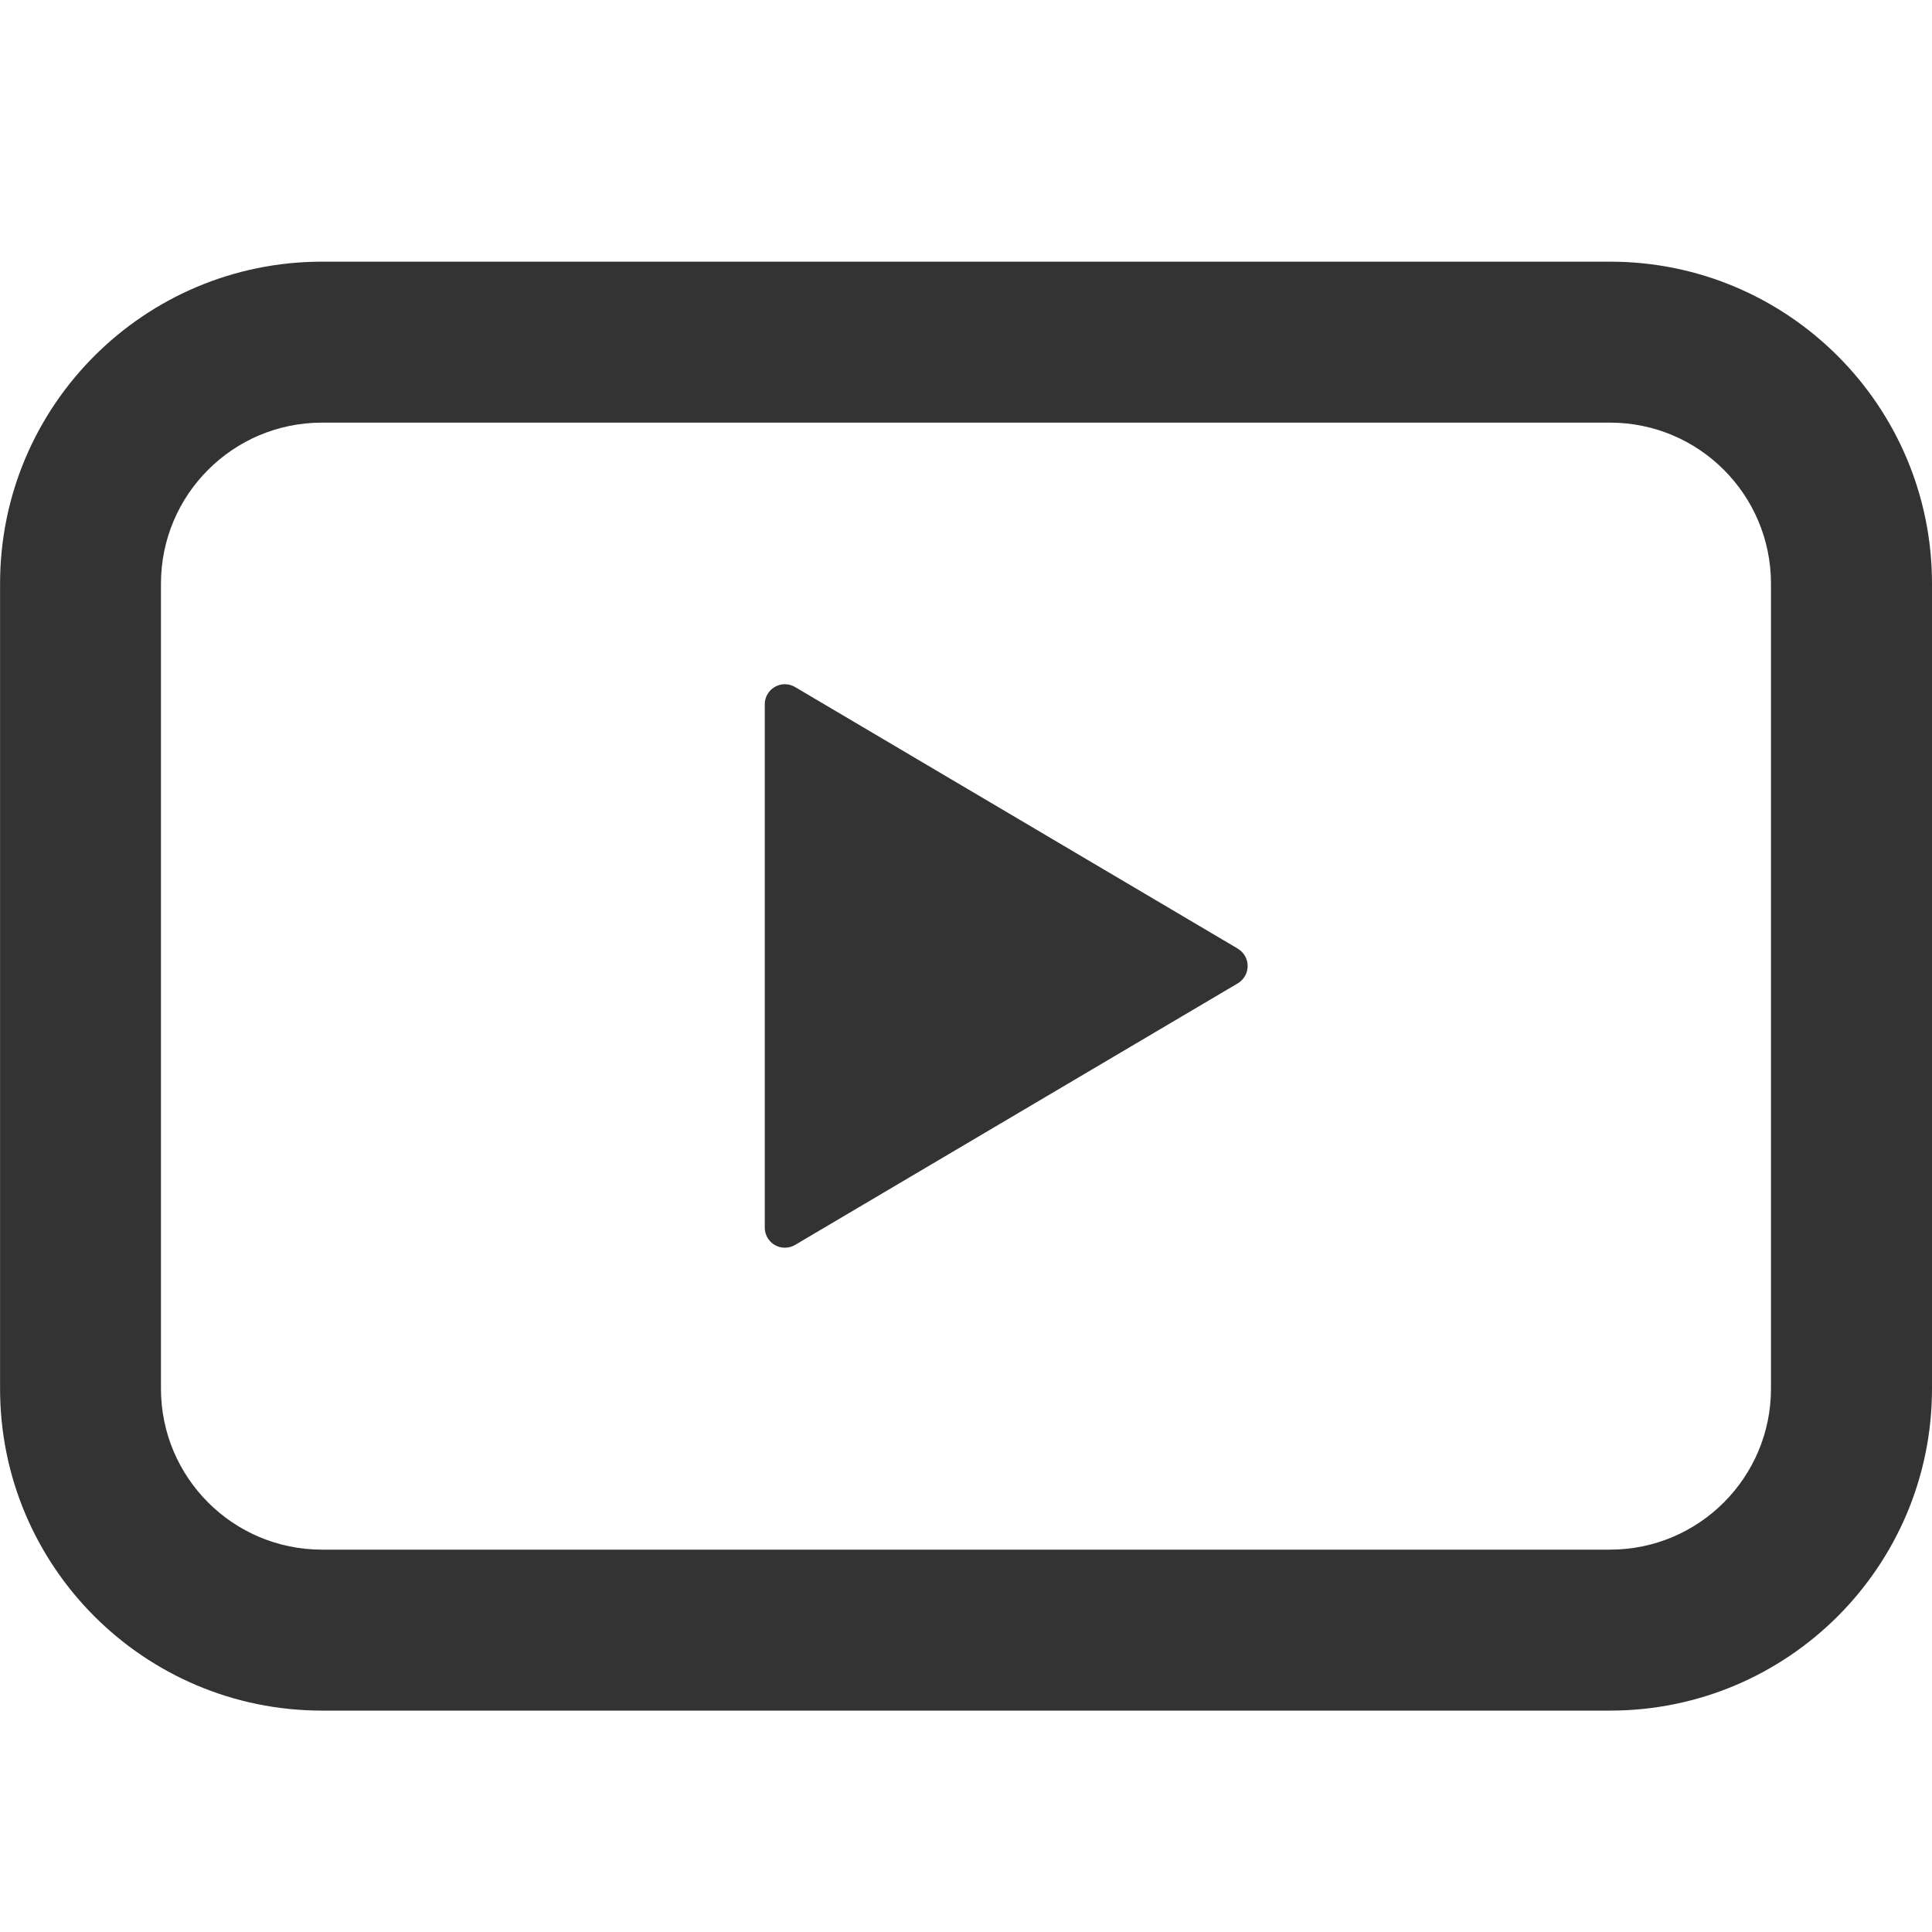
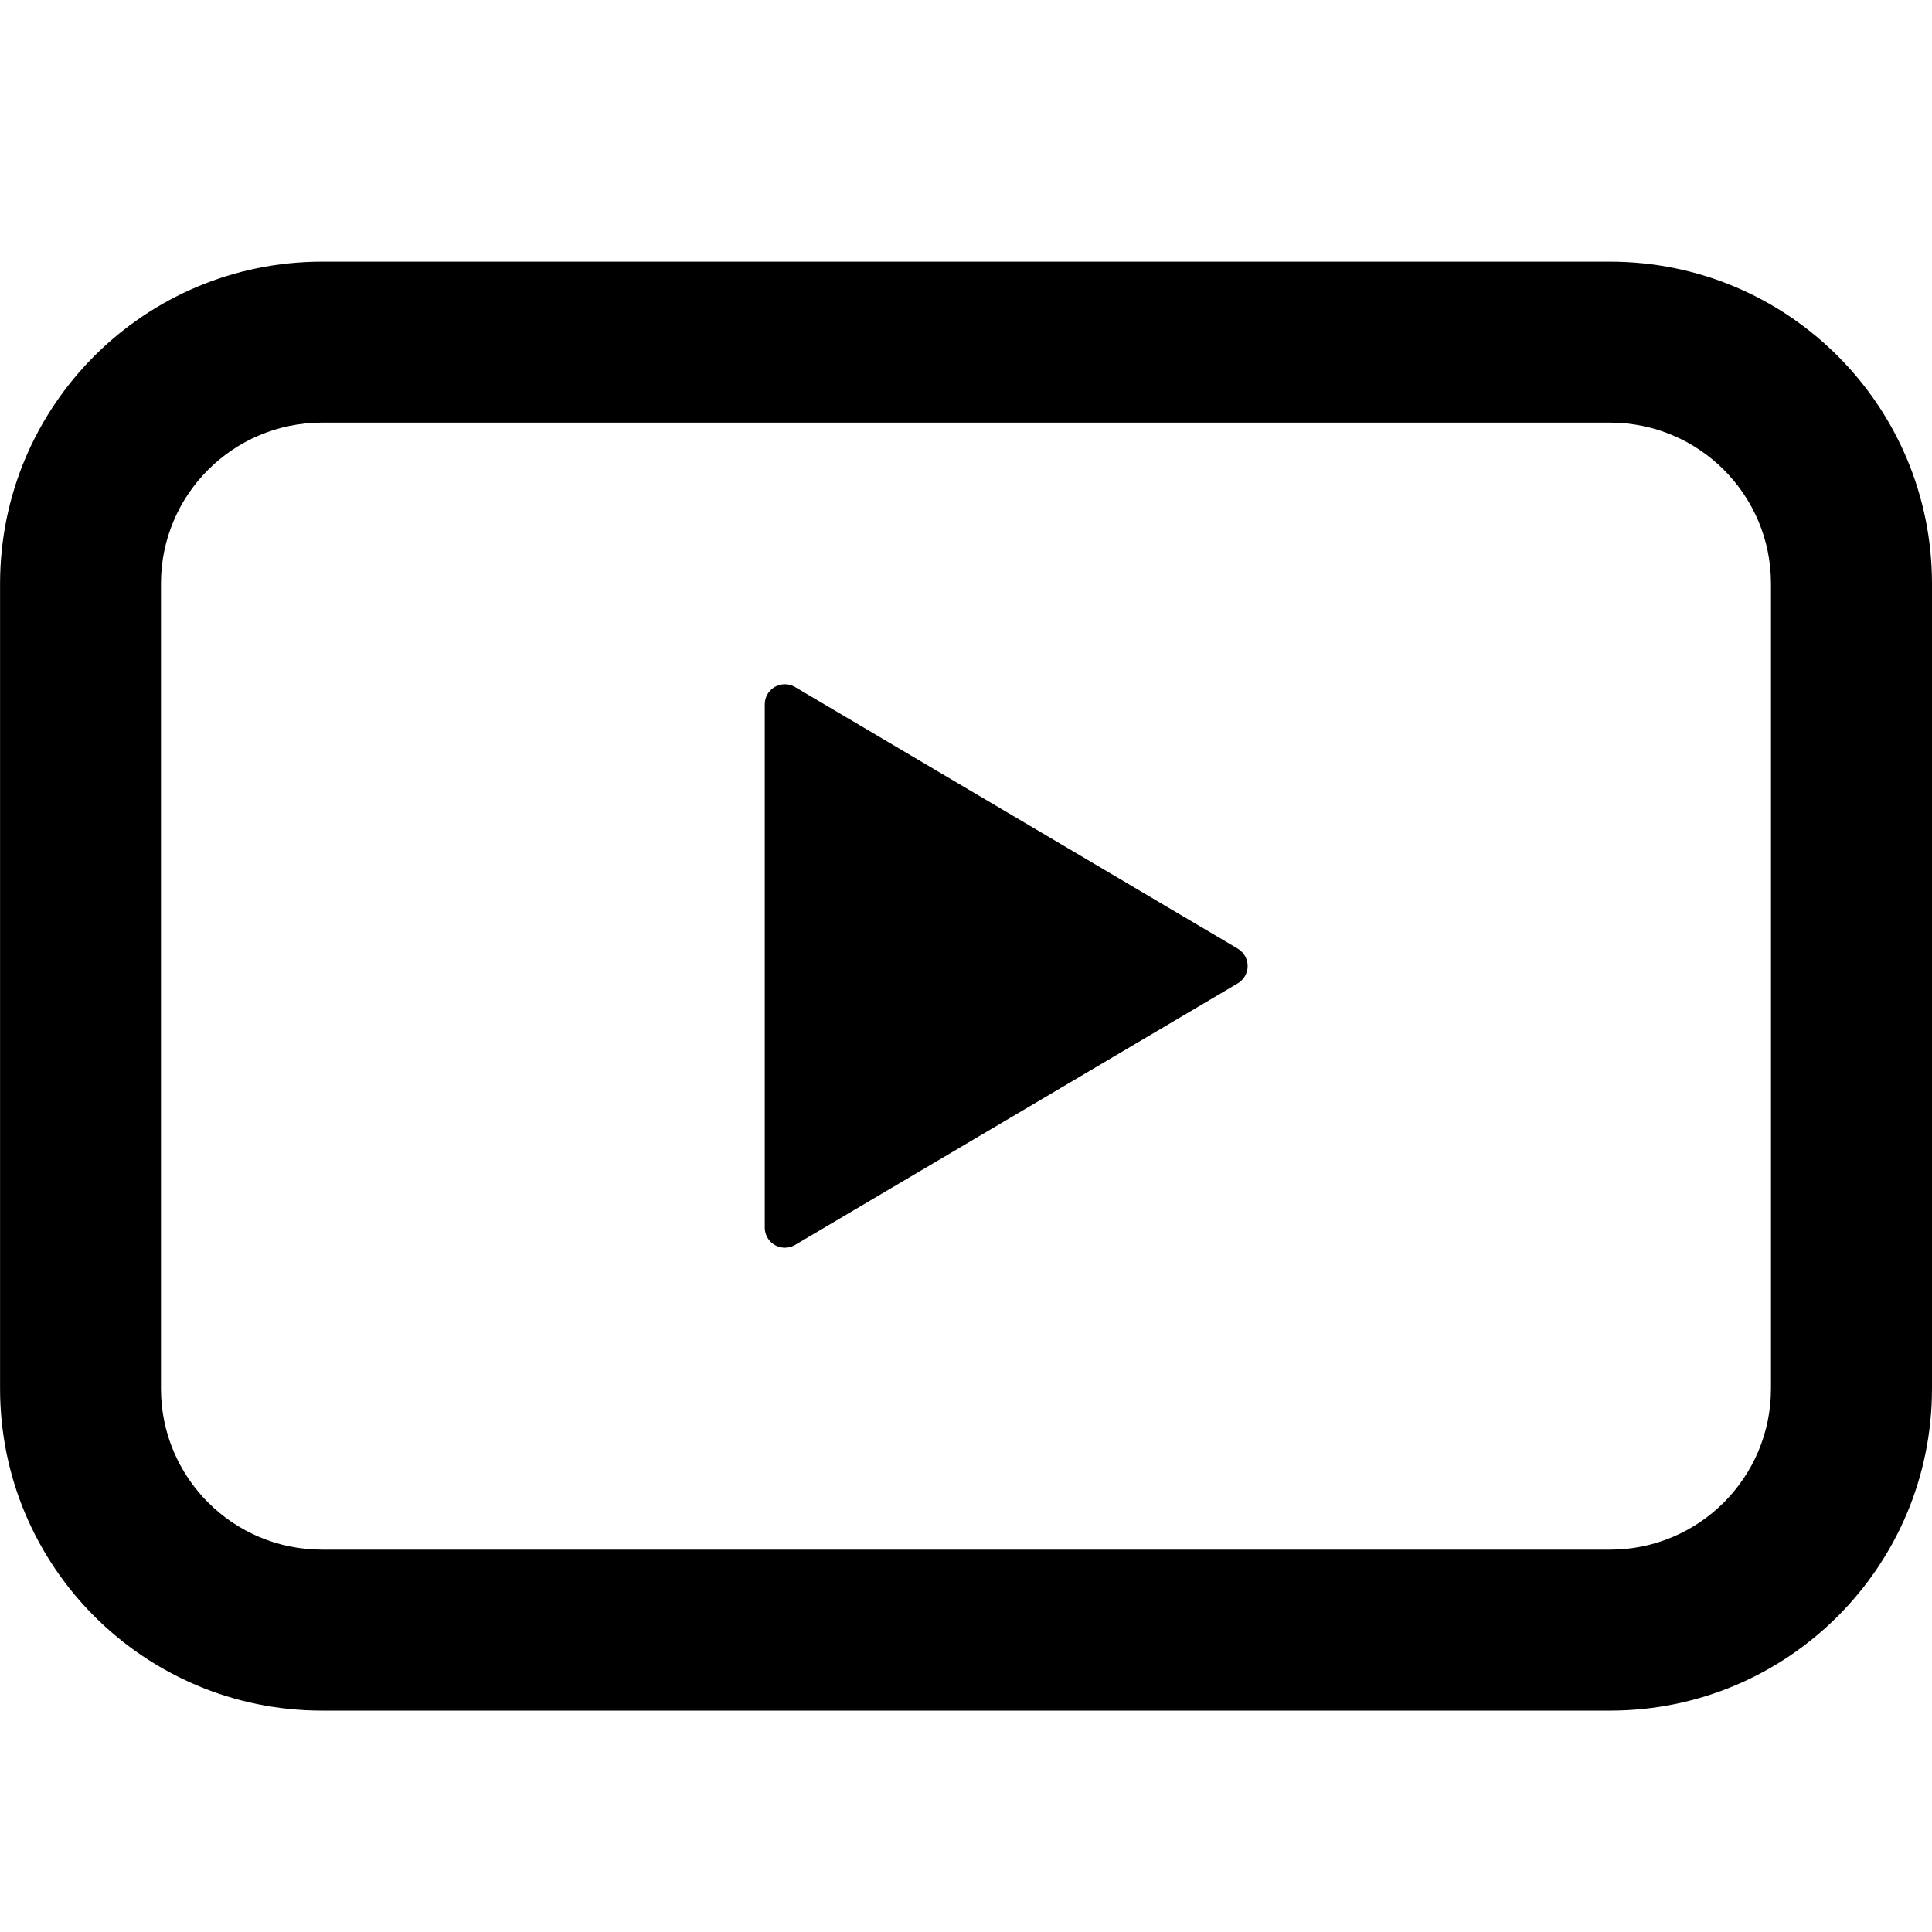
<svg xmlns="http://www.w3.org/2000/svg" version="1.1" width="32" height="32" viewBox="0 0 32 32">
-   <path fill="#333" d="M26.667 28.333h-21.333c-2.946 0-5.333-2.388-5.333-5.333v0-13.333c0-2.946 2.388-5.333 5.333-5.333v0h21.333c2.946 0 5.333 2.388 5.333 5.333v0 13.333c0 2.946-2.388 5.333-5.333 5.333v0zM5.333 7c-1.473 0-2.667 1.194-2.667 2.667v0 13.333c0 1.473 1.194 2.667 2.667 2.667v0h21.333c1.473 0 2.667-1.194 2.667-2.667v0-13.333c0-1.473-1.194-2.667-2.667-2.667v0zM20.503 15.713l-7.333-4.333c-0.049-0.029-0.107-0.047-0.17-0.047-0.184 0-0.333 0.149-0.333 0.333v0 8.667c0 0.184 0.149 0.333 0.333 0.333v0c0.063-0 0.121-0.017 0.171-0.047l-0.002 0.001 7.333-4.333c0.098-0.059 0.163-0.165 0.163-0.287s-0.065-0.228-0.162-0.286l-0.002-0.001z" />
+   <path d="M26.667 28.333h-21.333c-2.946 0-5.333-2.388-5.333-5.333v0-13.333c0-2.946 2.388-5.333 5.333-5.333v0h21.333c2.946 0 5.333 2.388 5.333 5.333v0 13.333c0 2.946-2.388 5.333-5.333 5.333v0zM5.333 7c-1.473 0-2.667 1.194-2.667 2.667v0 13.333c0 1.473 1.194 2.667 2.667 2.667v0h21.333c1.473 0 2.667-1.194 2.667-2.667v0-13.333c0-1.473-1.194-2.667-2.667-2.667v0zM20.503 15.713l-7.333-4.333c-0.049-0.029-0.107-0.047-0.17-0.047-0.184 0-0.333 0.149-0.333 0.333v0 8.667c0 0.184 0.149 0.333 0.333 0.333v0c0.063-0 0.121-0.017 0.171-0.047l-0.002 0.001 7.333-4.333c0.098-0.059 0.163-0.165 0.163-0.287s-0.065-0.228-0.162-0.286l-0.002-0.001z" />
</svg>
